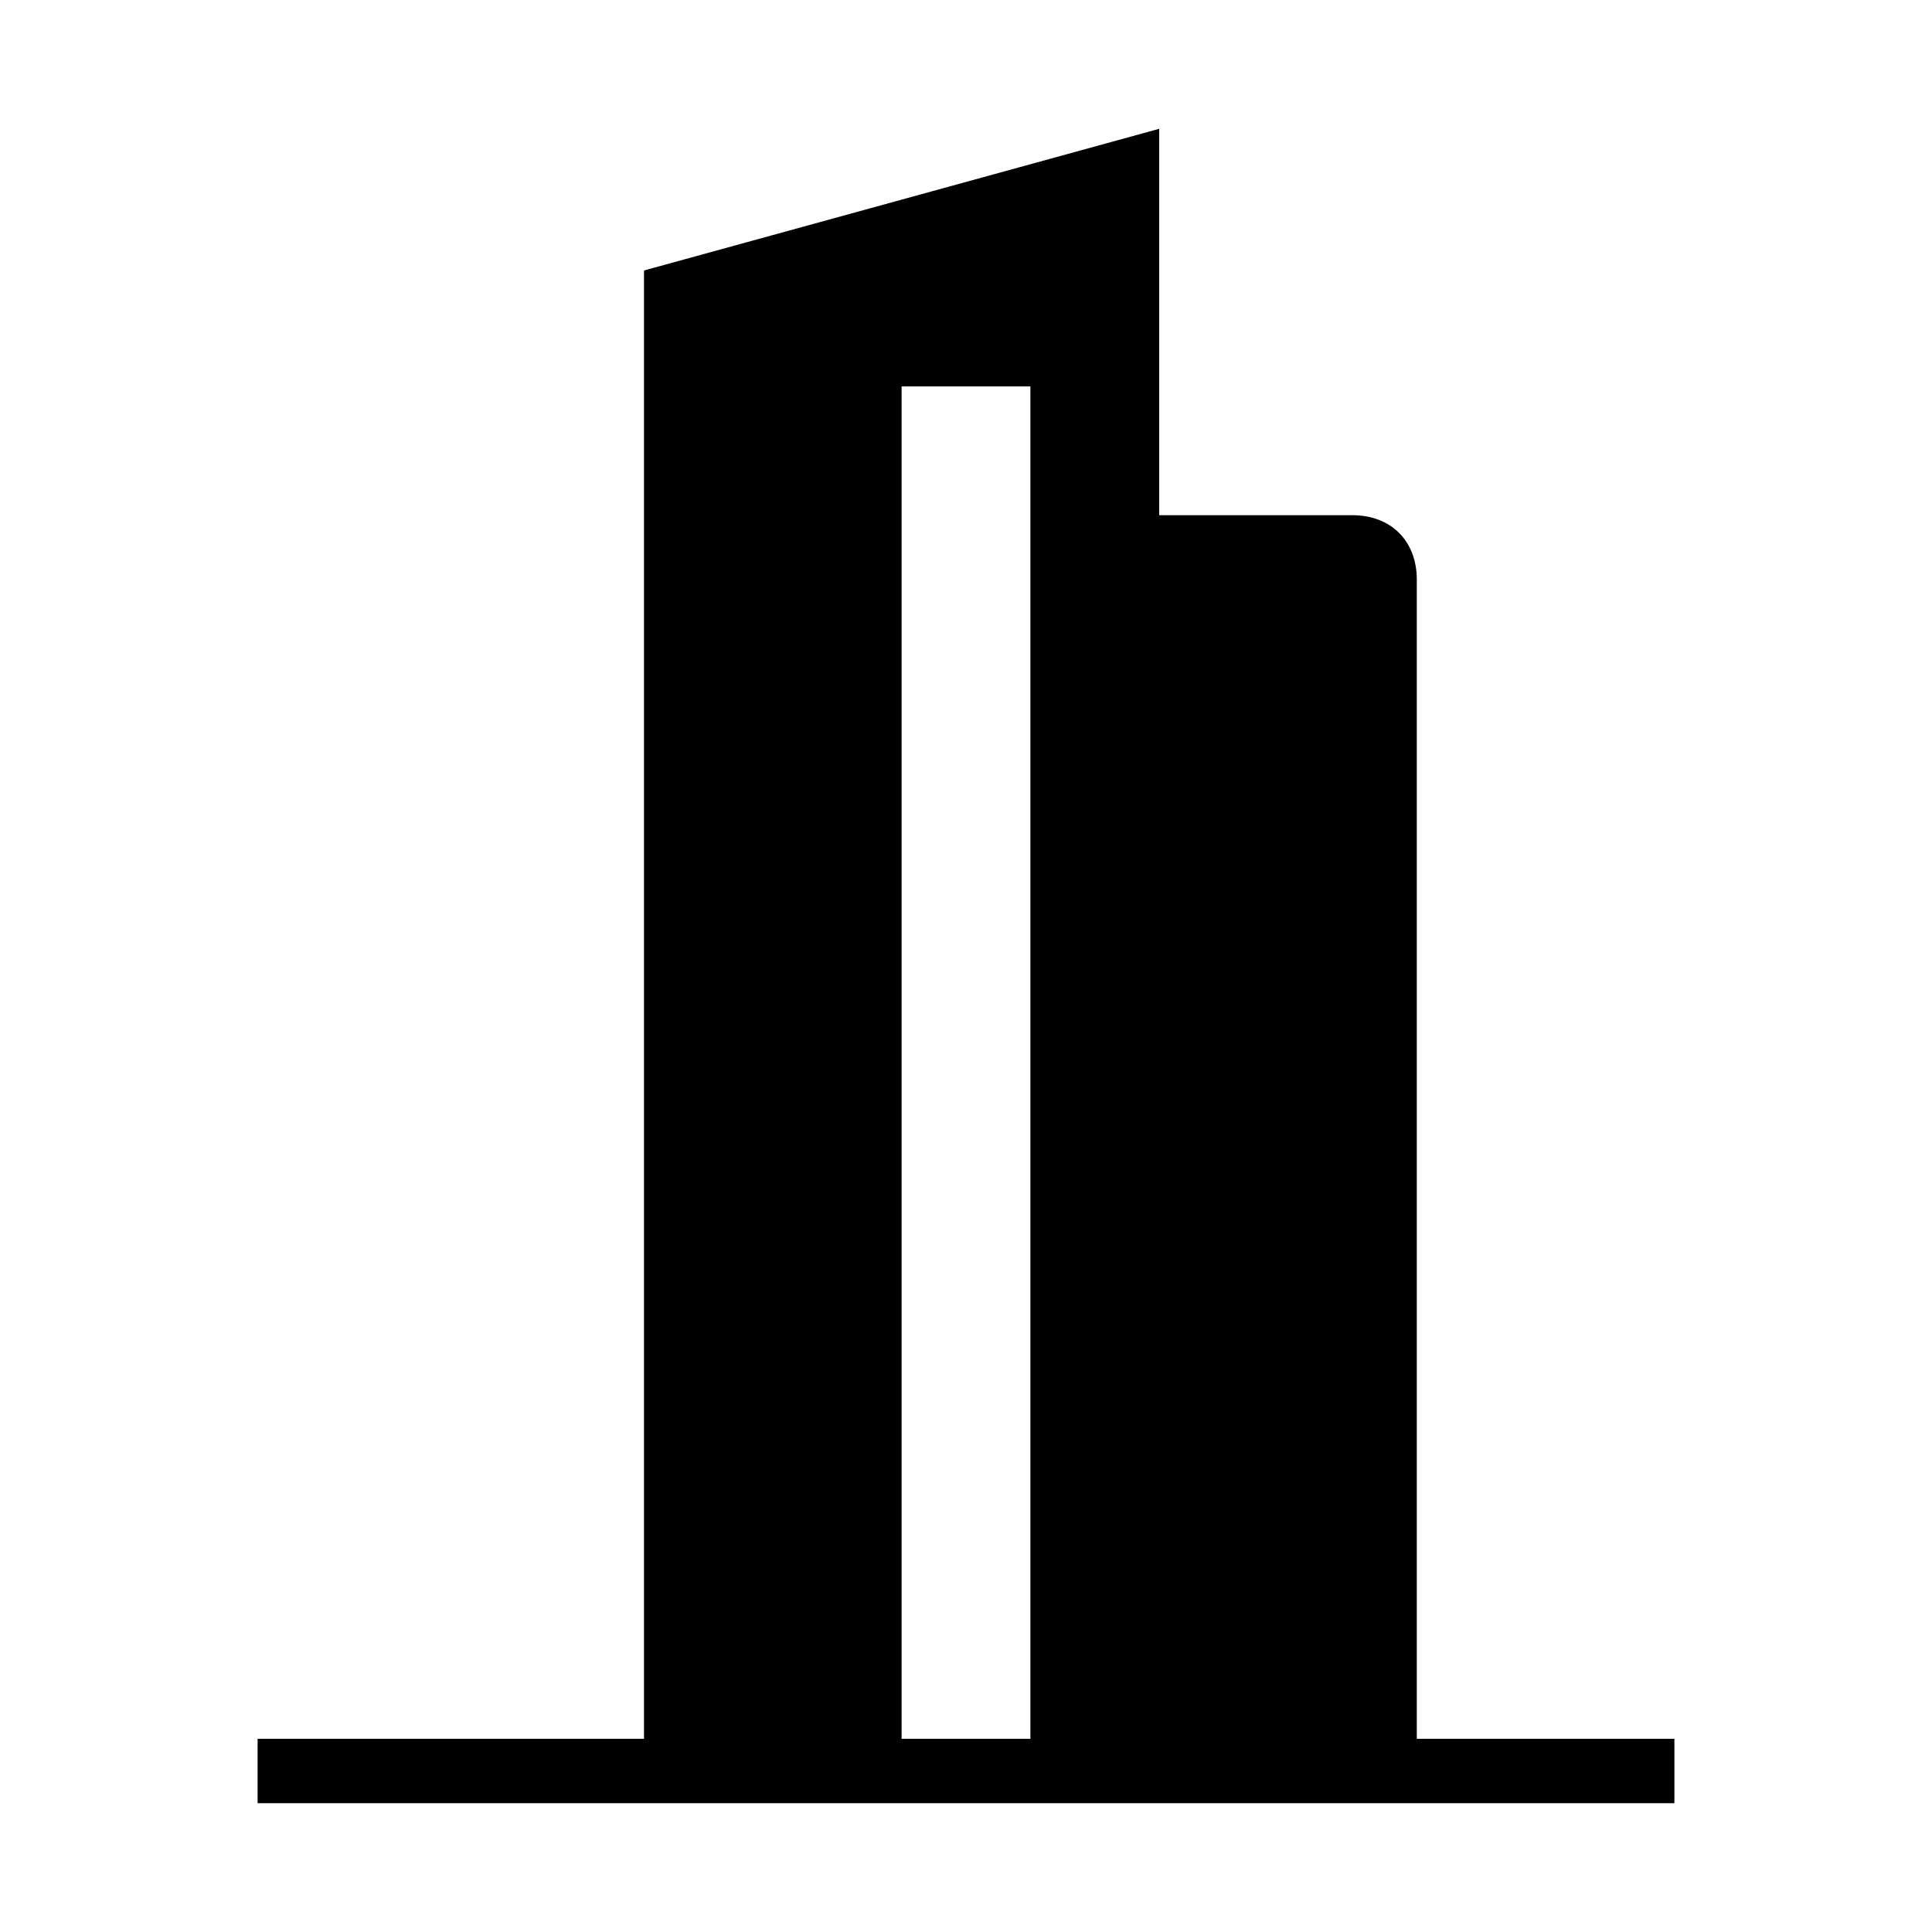
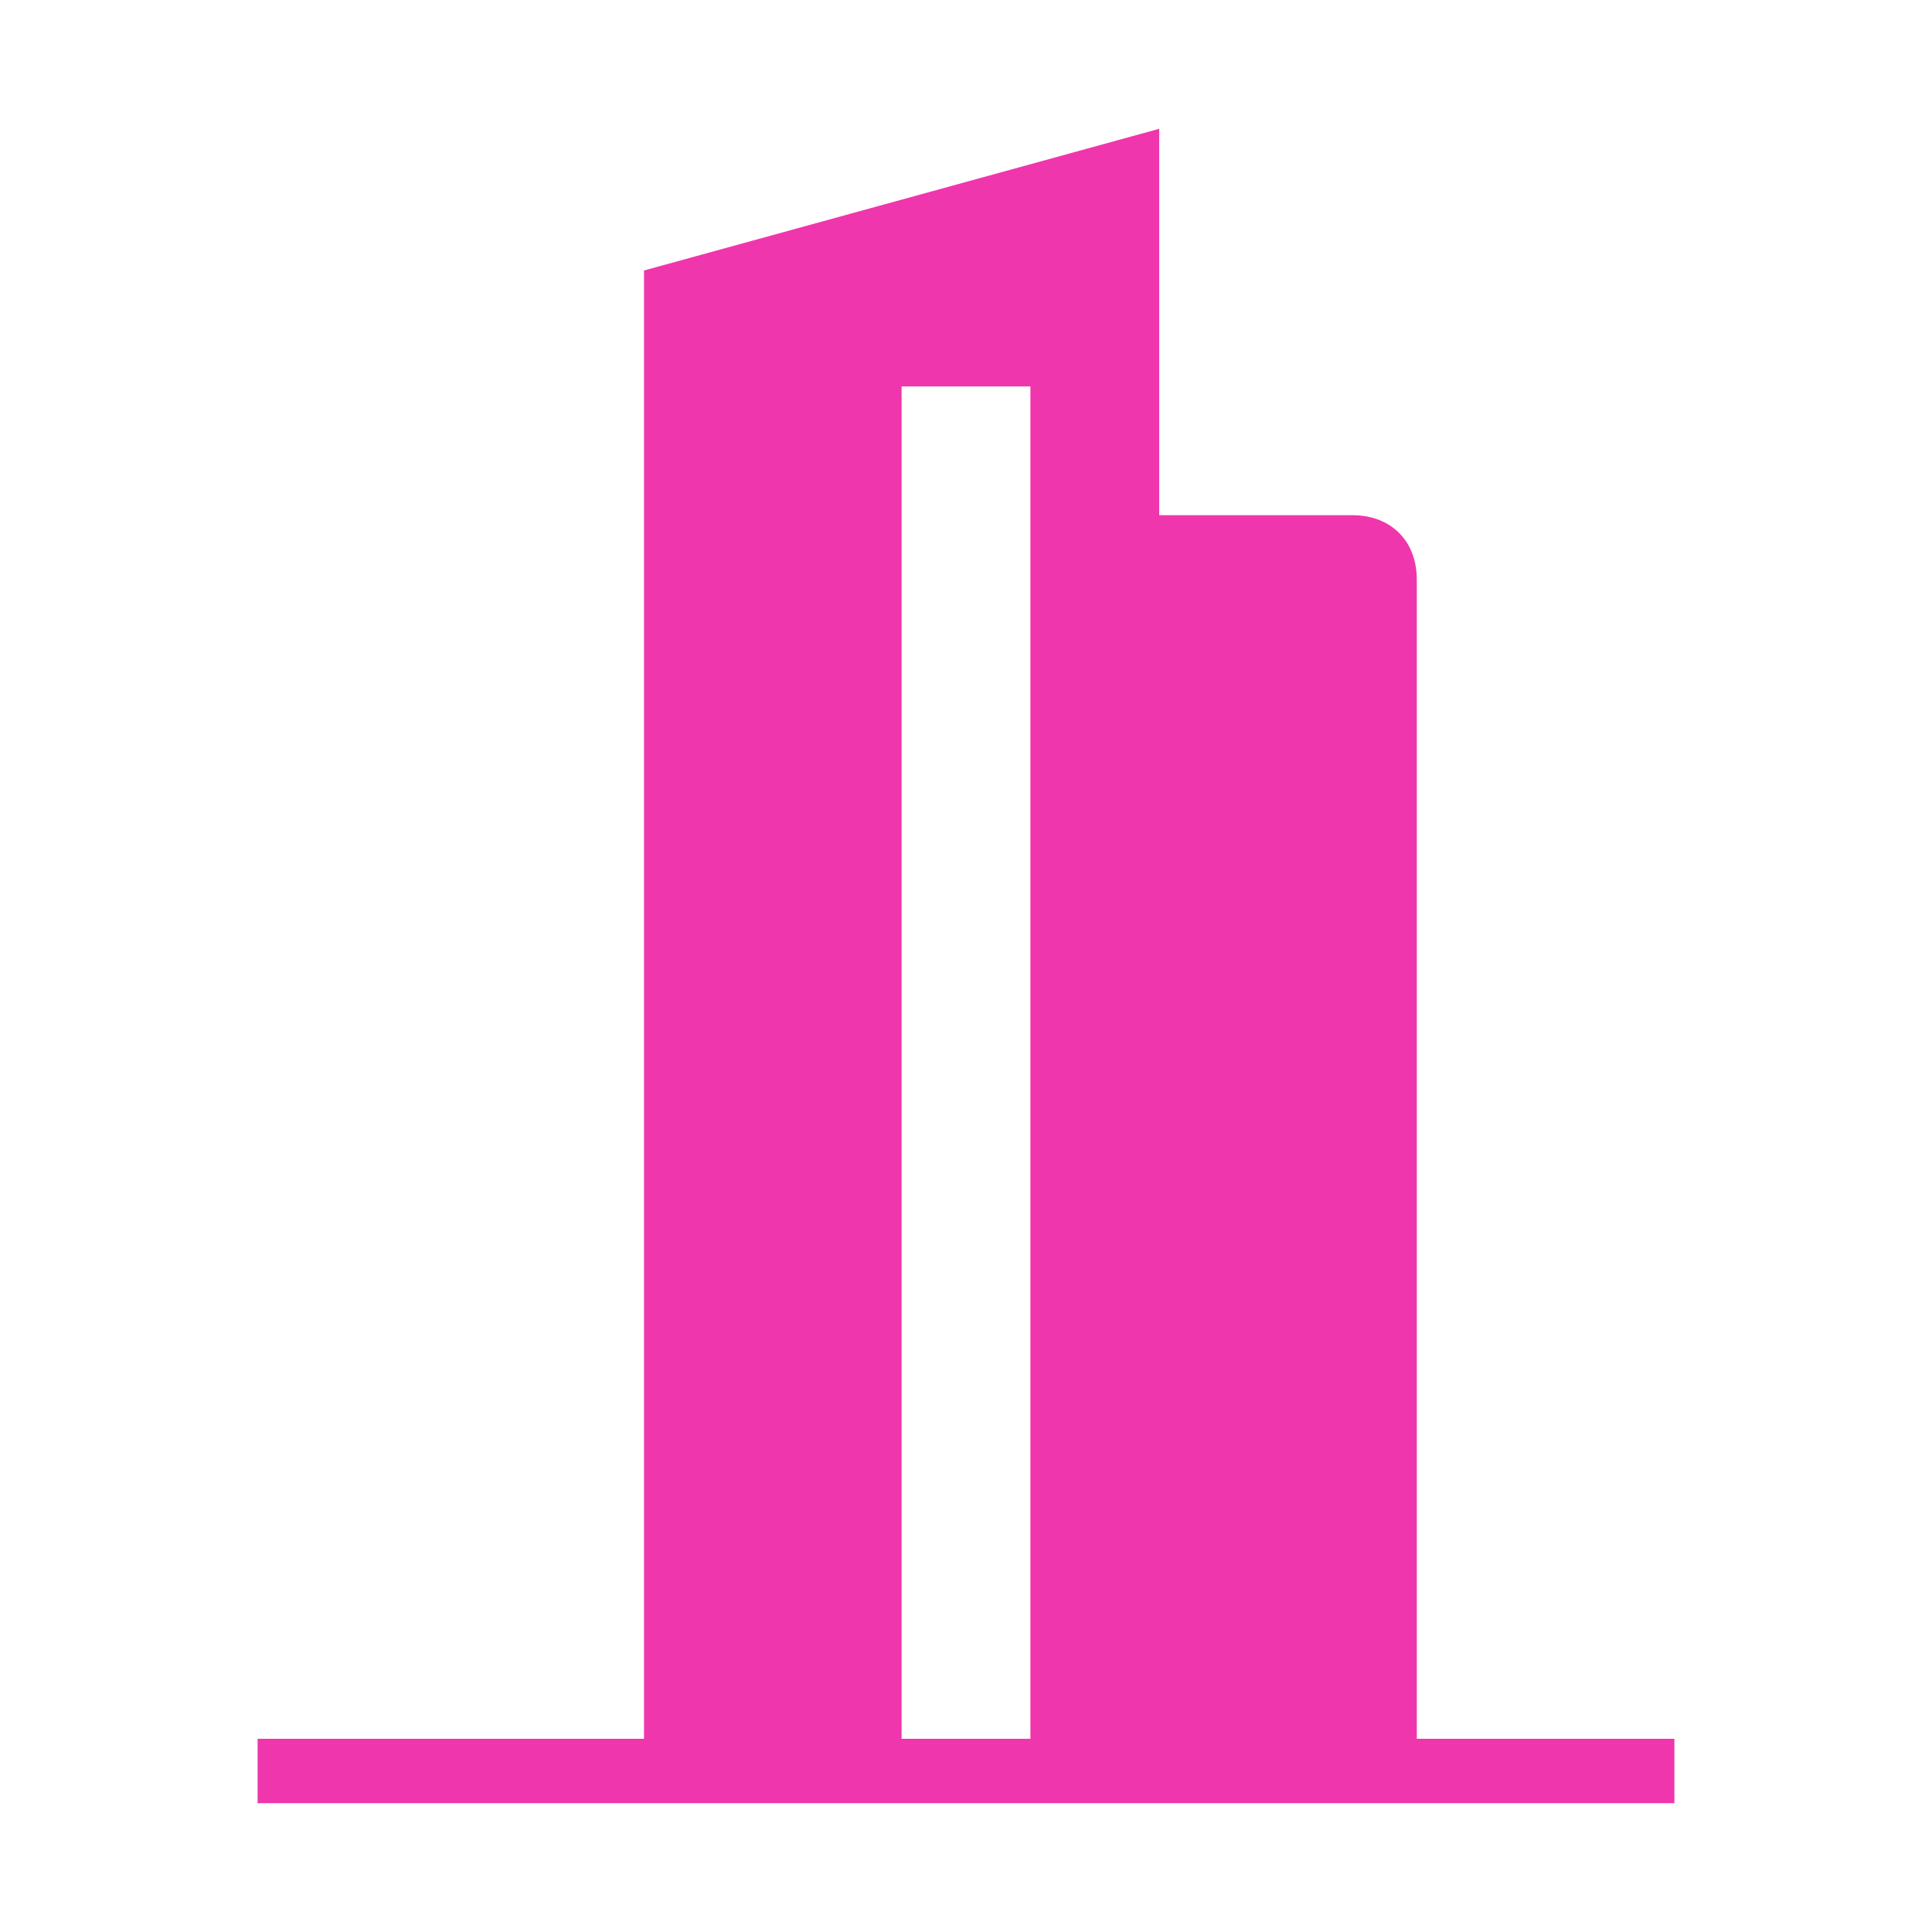
- <svg xmlns="http://www.w3.org/2000/svg" fill="#000000" width="800px" height="800px" viewBox="0 0 15 15" version="1.1" id="building-alt1">
+ <svg xmlns="http://www.w3.org/2000/svg" fill="#F036AC" width="800px" height="800px" viewBox="0 0 15 15" version="1.1" id="building-alt1">
  <path d="M11,13.5v-9C11,4.2,10.8,4,10.5,4H9V1L5,2.1v11.4H2V14h11v-0.5H11z M7,13.5V3h1v10.5H7z" />
</svg>
